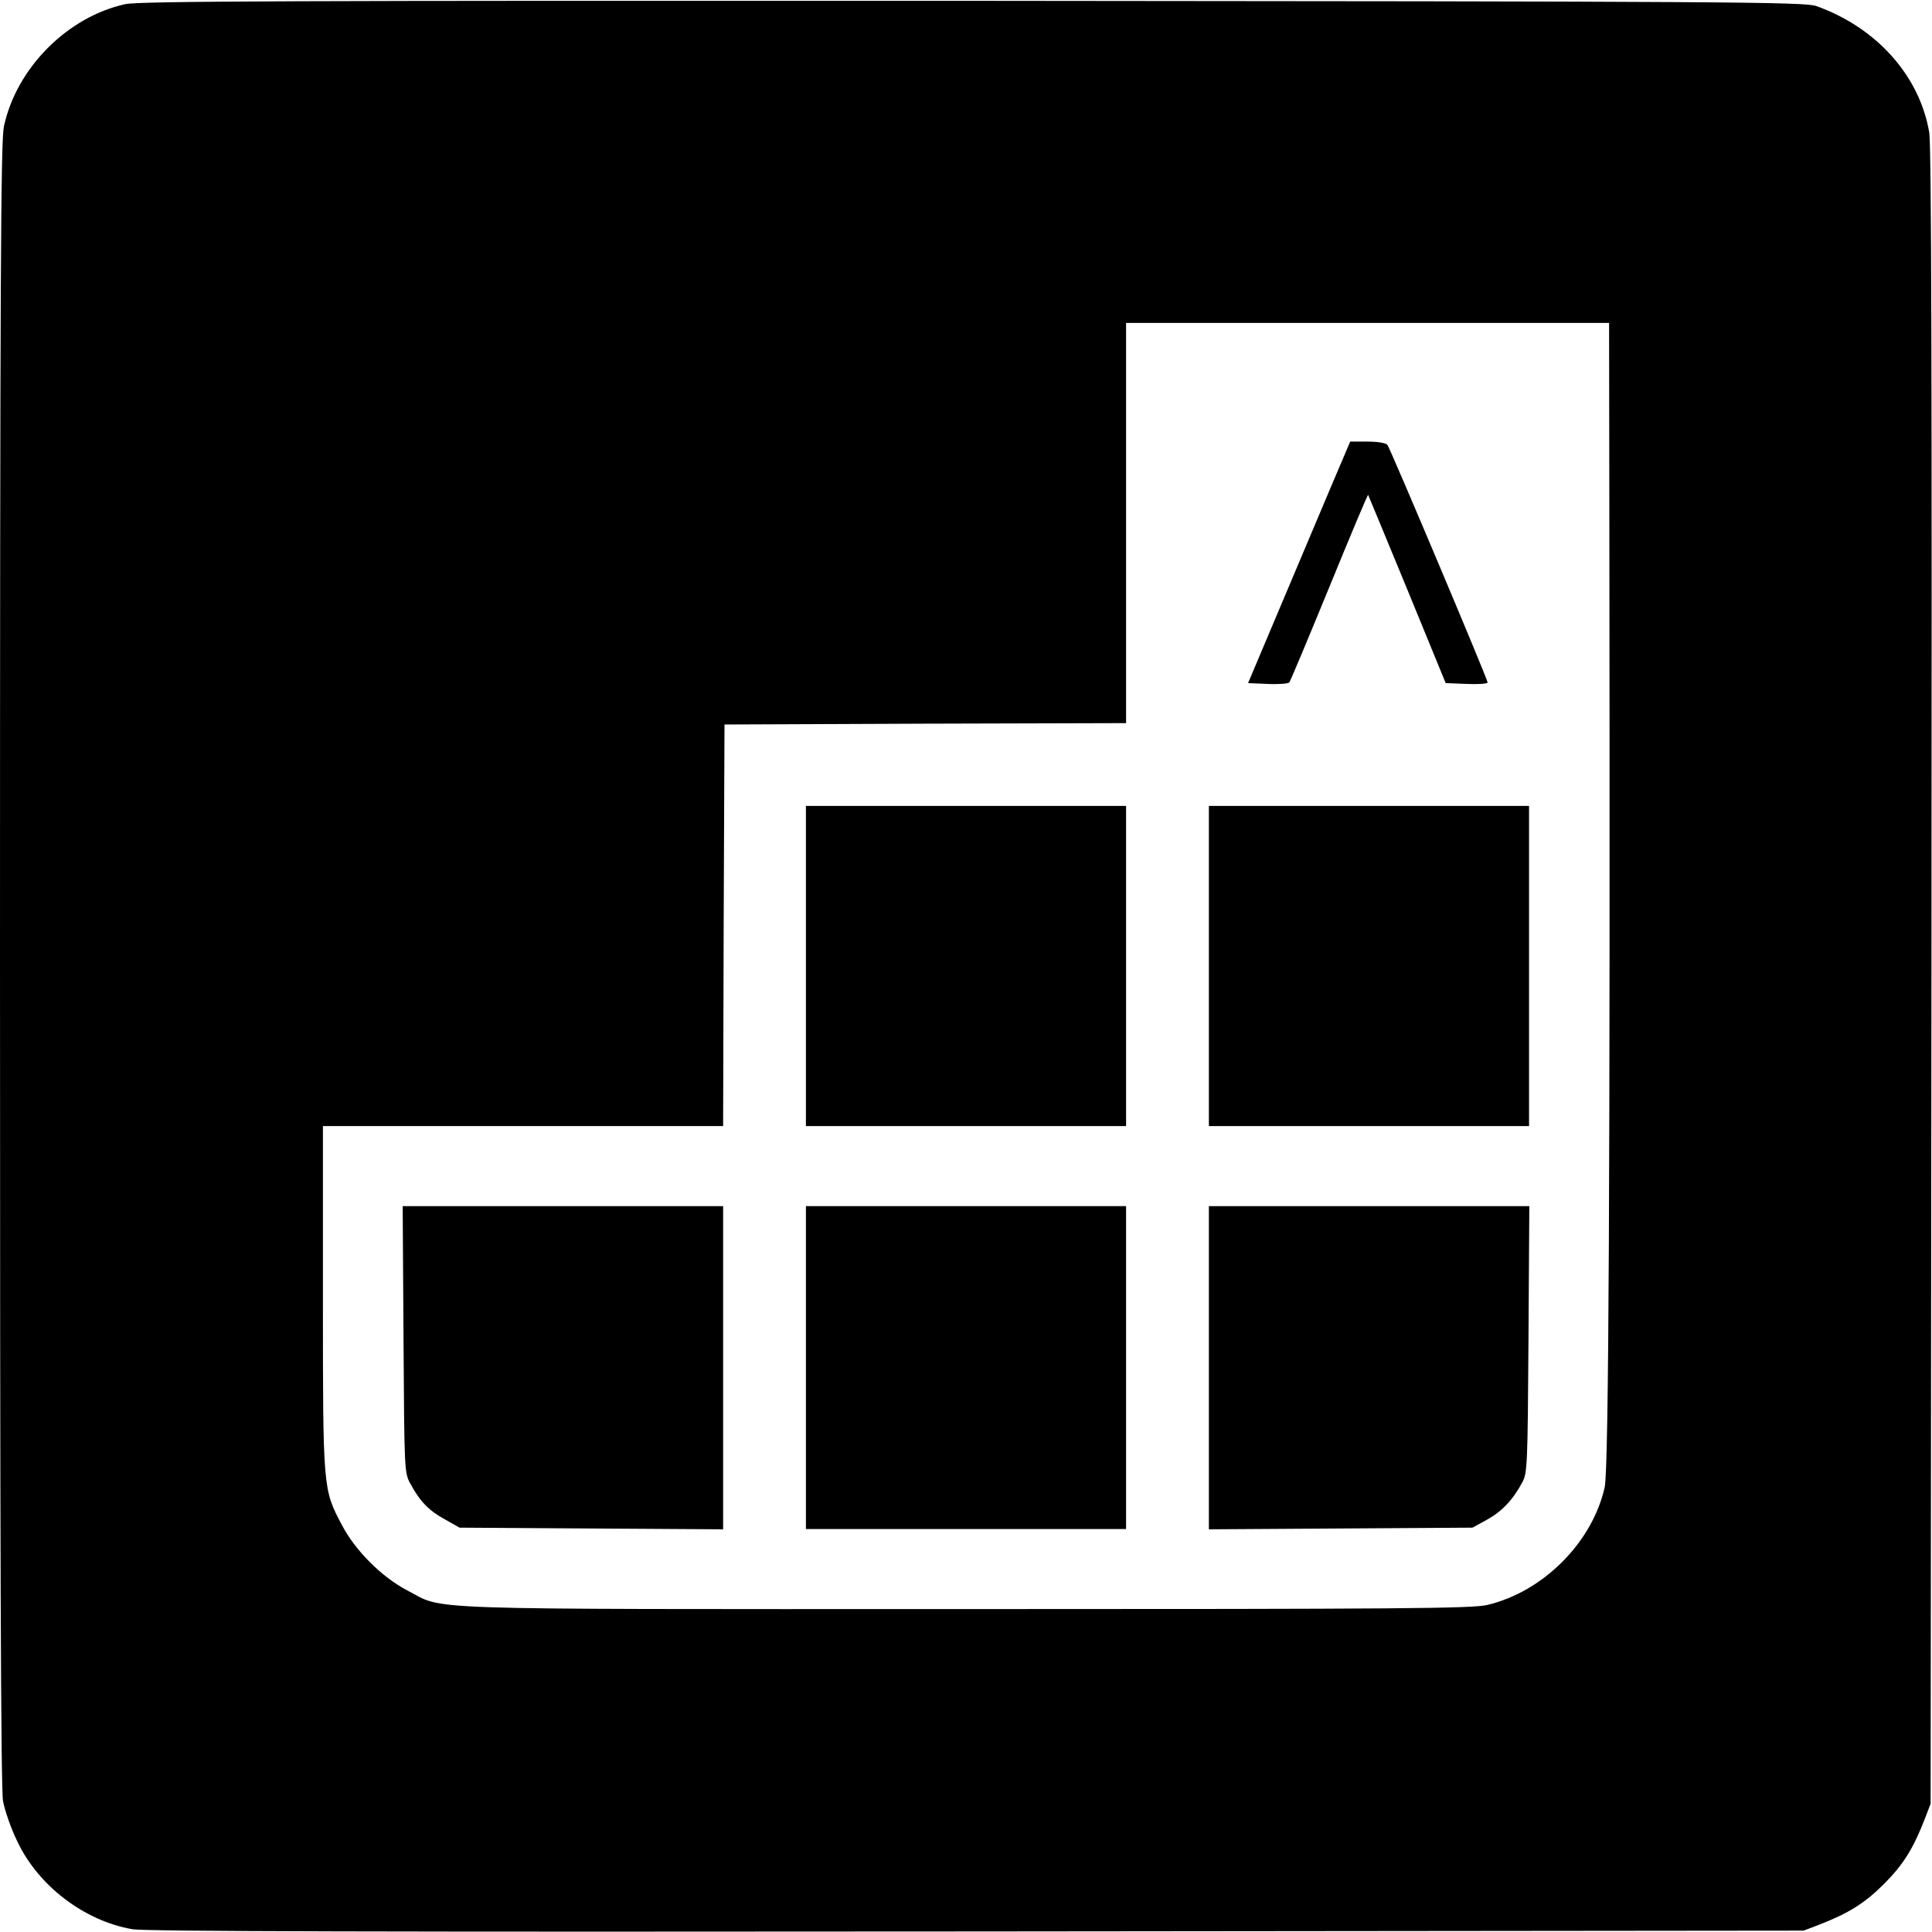
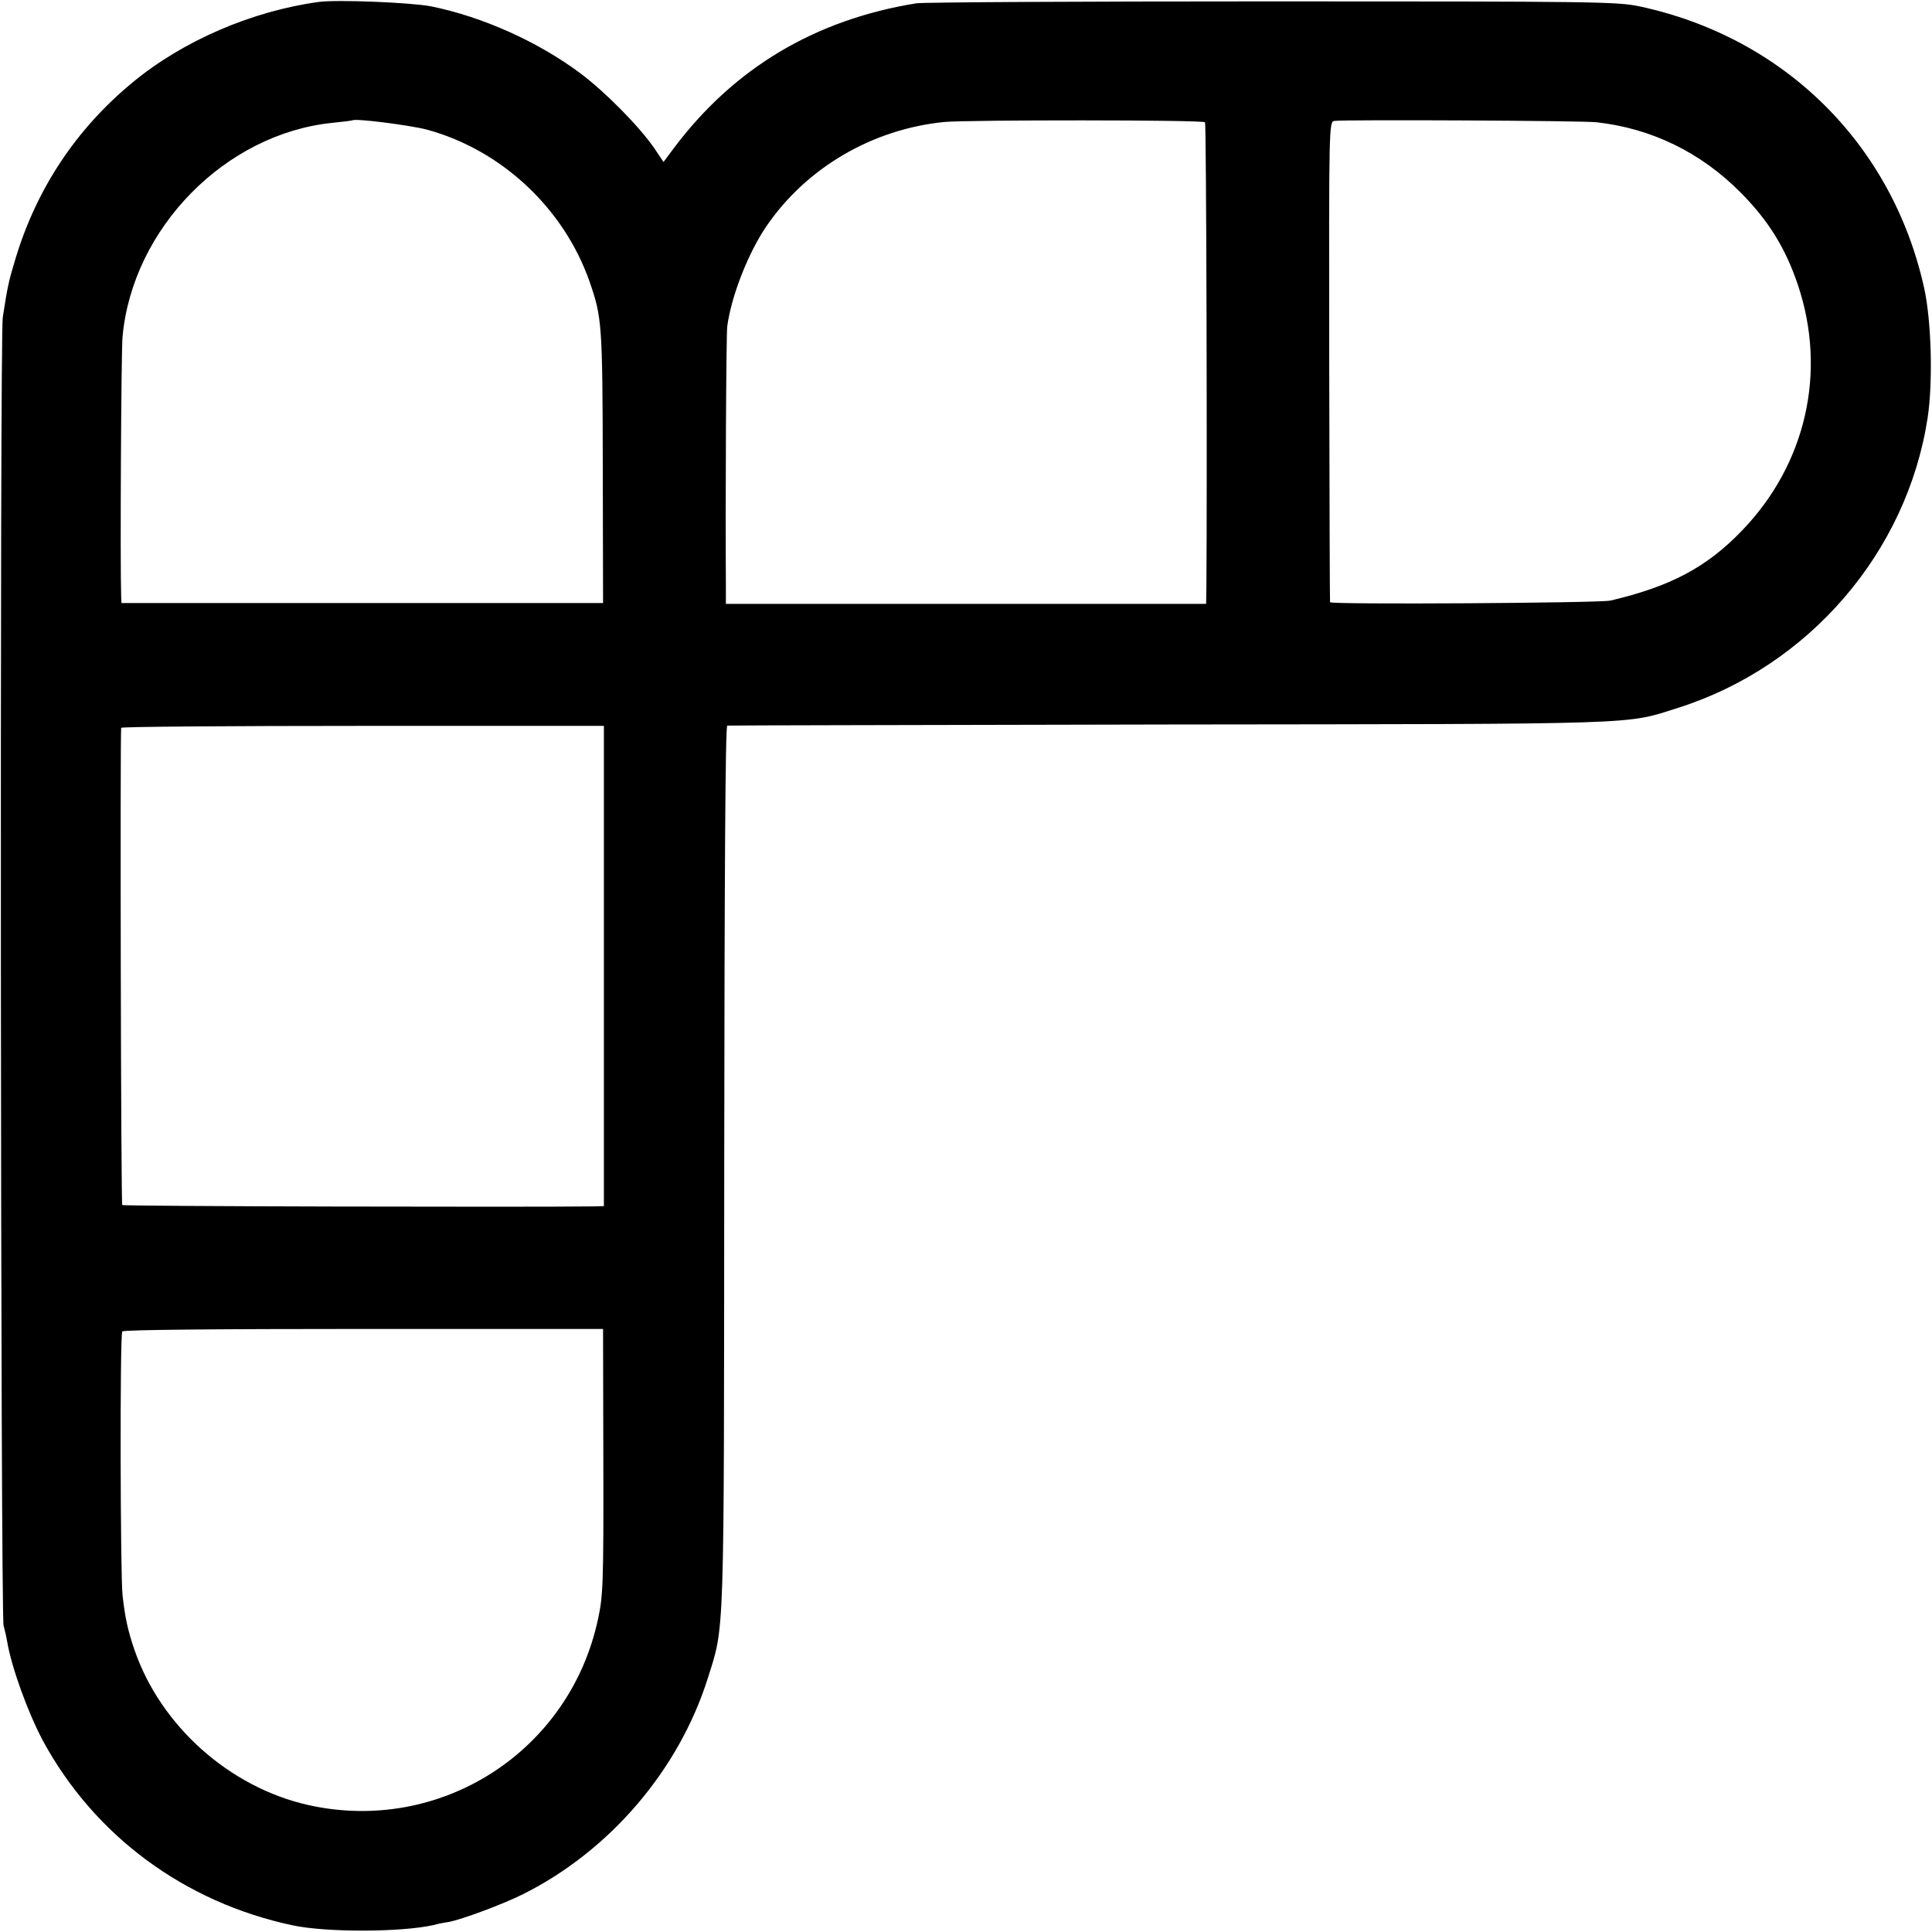
<svg xmlns="http://www.w3.org/2000/svg" version="1.0" width="700pt" height="700pt" viewBox="0 0 700 700" preserveAspectRatio="xMidYMid meet">
  <g transform="translate(0,700) scale(0.1,-0.1)" fill="#000000" stroke="none">
-     <path d="M454 6985 c-210 -46 -395 -232 -440 -444 -11 -56 -14 -527 -14 -3037 0 -2091 3 -2988 11 -3030 6 -32 28 -97 50 -142 75 -163 244 -292 419 -322 47 -8 907 -10 3060 -8 l2995 3 55 21 c108 42 166 78 236 148 70 70 106 128 148 236 l21 55 3 2995 c2 2153 0 3013 -8 3060 -35 206 -191 380 -409 458 -42 15 -292 17 -3056 19 -2467 1 -3021 -1 -3071 -12z m5377 -1887 c3 -2344 -2 -3423 -17 -3487 -45 -200 -223 -378 -425 -426 -56 -13 -298 -15 -1893 -15 -2033 0 -1880 -5 -2021 68 -92 48 -189 145 -237 238 -68 129 -68 128 -68 822 l0 622 725 0 725 0 2 728 3 727 728 3 727 2 0 725 0 725 875 0 875 0 1 -732z" />
-     <path d="M4821 5233 c-39 -93 -122 -289 -185 -438 l-114 -270 71 -3 c38 -2 73 1 78 5 4 4 69 160 145 345 76 186 139 336 141 335 1 -2 65 -156 142 -343 l139 -339 76 -3 c42 -2 76 1 76 5 0 12 -352 846 -363 861 -6 7 -34 12 -72 12 l-63 0 -71 -167z" />
-     <path d="M2920 3500 l0 -580 580 0 580 0 0 580 0 580 -580 0 -580 0 0 -580z" />
-     <path d="M4380 3500 l0 -580 580 0 580 0 0 580 0 580 -580 0 -580 0 0 -580z" />
-     <path d="M1462 2148 c3 -476 3 -484 25 -524 34 -63 66 -97 125 -129 l53 -30 478 -3 477 -3 0 586 0 585 -580 0 -581 0 3 -482z" />
-     <path d="M2920 2045 l0 -585 580 0 580 0 0 585 0 585 -580 0 -580 0 0 -585z" />
-     <path d="M4380 2045 l0 -586 478 3 477 3 53 29 c54 30 94 72 128 136 18 33 19 67 22 518 l3 482 -581 0 -580 0 0 -585z" />
+     <path d="M1155 6993 c-242 -33 -493 -141 -675 -292 -205 -169 -349 -387 -425 -642 -23 -76 -28 -98 -45 -209 -11 -67 -8 -4705 3 -4740 4 -14 10 -40 13 -58 16 -94 75 -257 130 -360 187 -344 513 -585 905 -668 123 -26 393 -25 509 1 14 4 38 9 54 11 49 9 197 64 271 101 314 157 564 449 669 781 62 197 59 112 60 1860 1 1053 4 1592 11 1593 6 1 725 2 1600 4 1739 2 1651 -1 1844 60 474 150 830 563 905 1050 20 130 14 355 -13 474 -116 520 -507 906 -1031 1018 -80 17 -164 18 -1330 18 -685 0 -1265 -3 -1290 -7 -366 -59 -660 -234 -878 -524 l-38 -51 -34 51 c-55 79 -176 202 -268 271 -153 114 -353 204 -540 242 -73 14 -340 25 -407 16z m393 -463 c270 -74 495 -285 588 -550 45 -130 47 -152 48 -670 l1 -495 -872 0 -873 0 -1 25 c-4 109 0 889 5 940 36 393 373 736 761 775 39 4 71 8 72 9 9 8 212 -18 271 -34z m2818 27 c5 -4 8 -1306 5 -1683 l-1 -62 -870 0 -870 0 0 66 c-2 293 1 913 5 940 15 111 77 268 143 364 145 211 383 350 643 376 87 8 936 8 945 -1z m1419 0 c198 -22 377 -109 520 -253 101 -101 164 -202 209 -336 106 -315 30 -650 -203 -891 -128 -133 -259 -202 -476 -253 -39 -9 -1015 -15 -1016 -6 -1 4 -2 397 -3 874 -1 861 -1 867 19 870 37 5 899 1 950 -5z m-3597 -3057 l0 -870 -37 -1 c-228 -3 -1704 0 -1708 5 -5 4 -8 1688 -4 1729 1 4 394 7 875 7 l874 0 0 -870z m-2 -1795 c1 -438 -1 -488 -19 -570 -102 -481 -571 -782 -1050 -675 -285 64 -534 286 -629 560 -25 72 -35 120 -44 200 -8 77 -10 943 -1 956 3 6 352 9 874 9 l868 0 1 -480z" />
  </g>
</svg>
